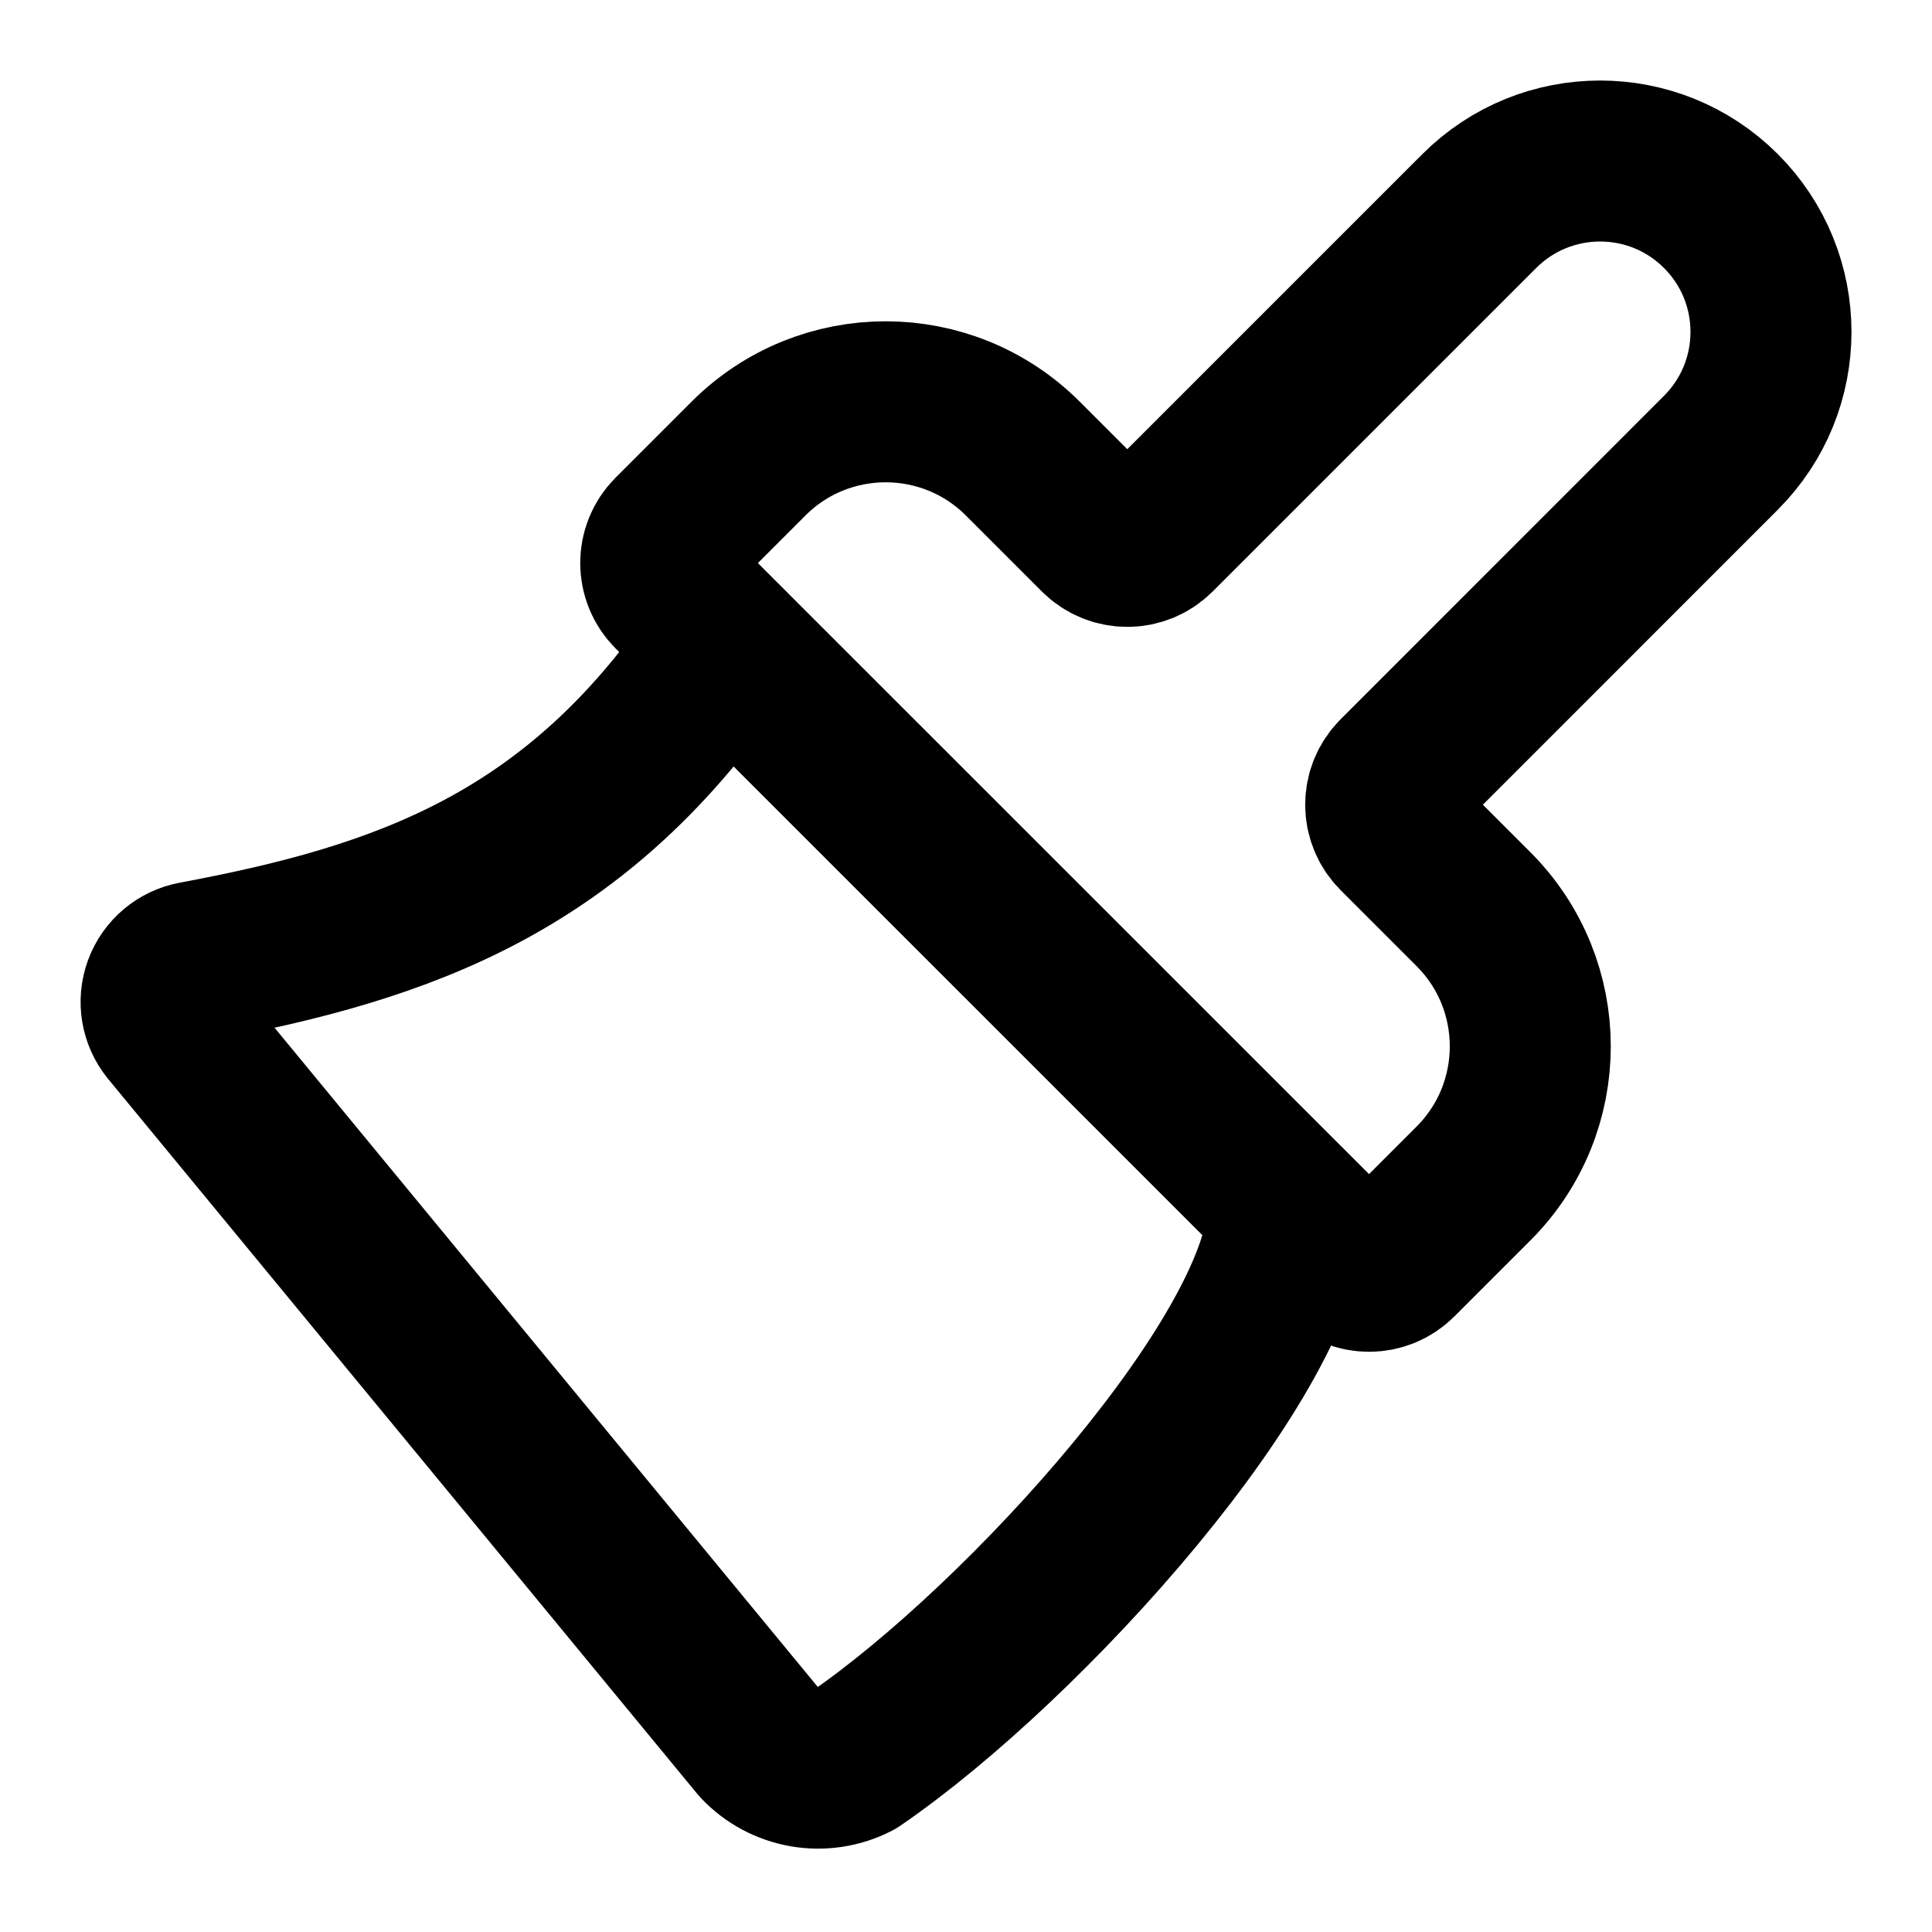
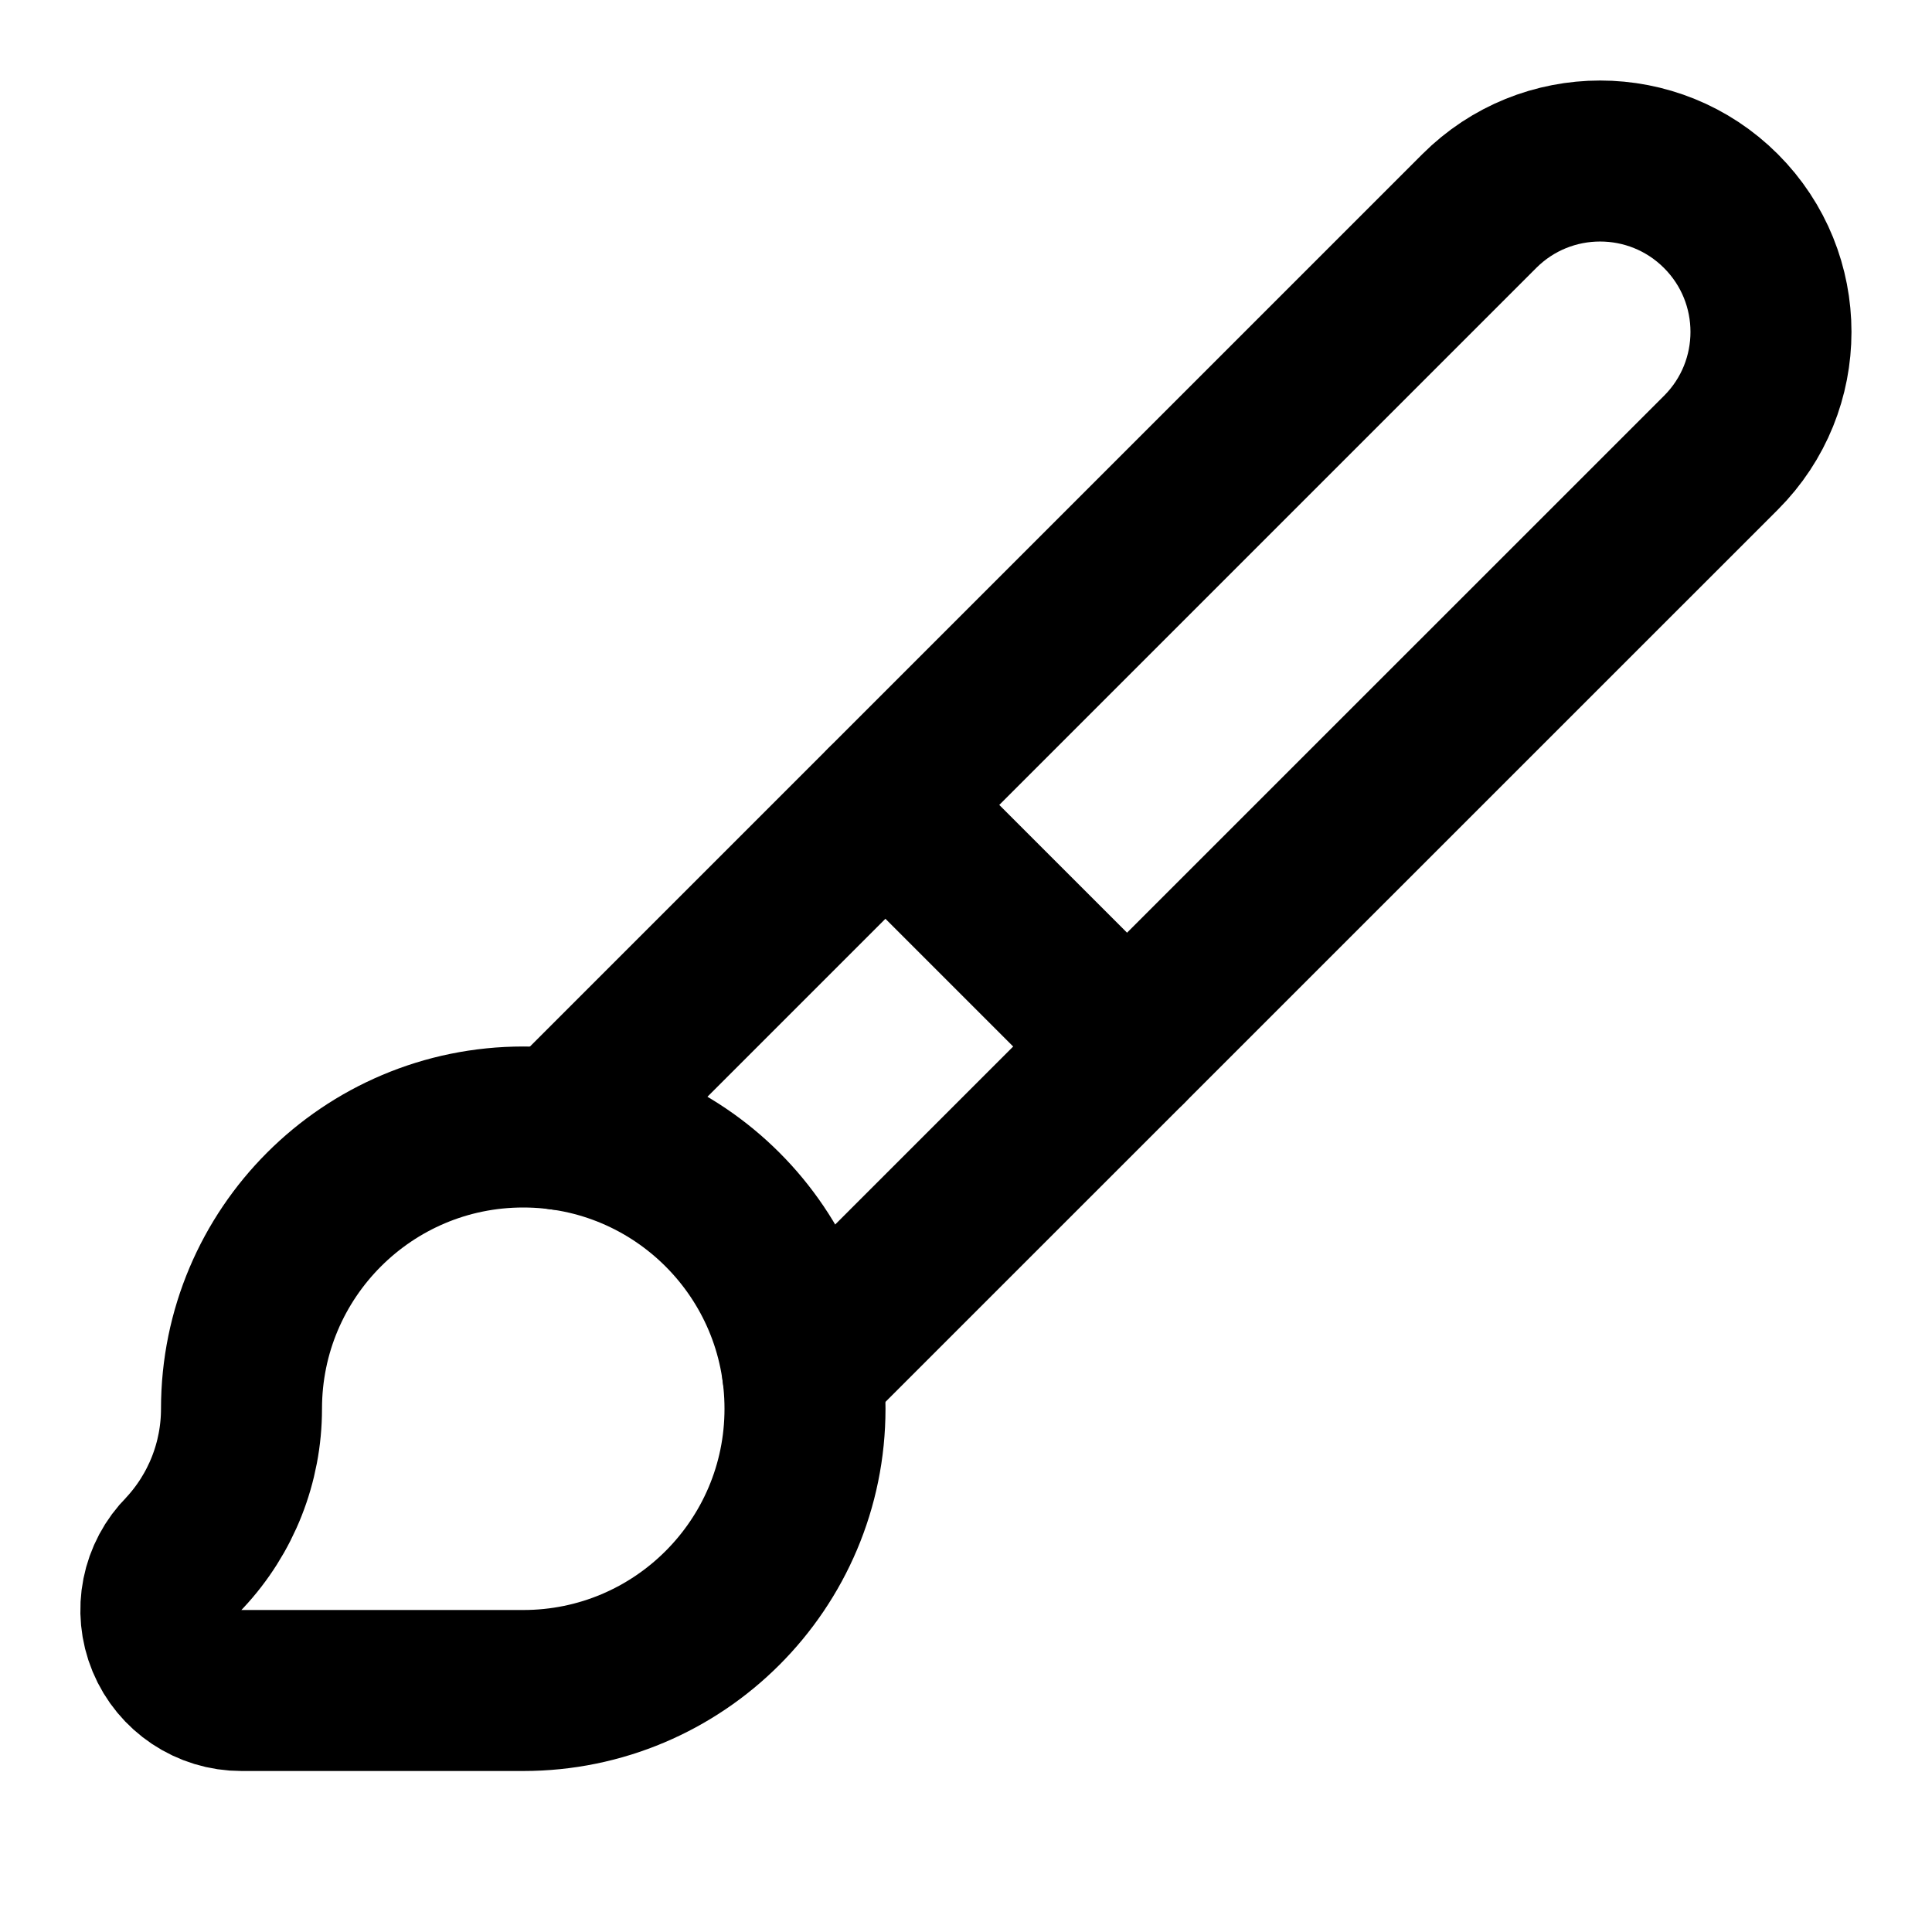
<svg xmlns="http://www.w3.org/2000/svg" width="24" height="24" viewBox="0 0 24 24" fill="none" stroke="currentColor" stroke-width="2" stroke-linecap="round" stroke-linejoin="round">
-   <path d="M18.376 2.622a1 1 0 1 1 3.002 3.002L17.36 9.643a.5.5 0 0 0 0 .707l.944.944a2.41 2.41 0 0 1 0 3.408l-.944.944a.5.5 0 0 1-.707 0L8.354 7.348a.5.5 0 0 1 0-.707l.944-.944a2.41 2.41 0 0 1 3.408 0l.944.944a.5.5 0 0 0 .707 0z" />
-   <path d="M9 8c-1.804 2.71-3.97 3.46-6.583 3.948a.507.507 0 0 0-.302.819l7.32 8.883a1 1 0 0 0 1.185.204C12.735 20.405 16 16.792 16 15" />
+   <path d="m11 10 3 3" />
+   <path d="M6.5 21A3.5 3.5 0 1 0 3 17.5a2.62 2.62 0 0 1-.708 1.792A1 1 0 0 0 3 21z" />
+   <path d="M9.969 17.031 21.378 5.624a1 1 0 0 0-3.002-3.002L6.967 14.031" />
</svg>
